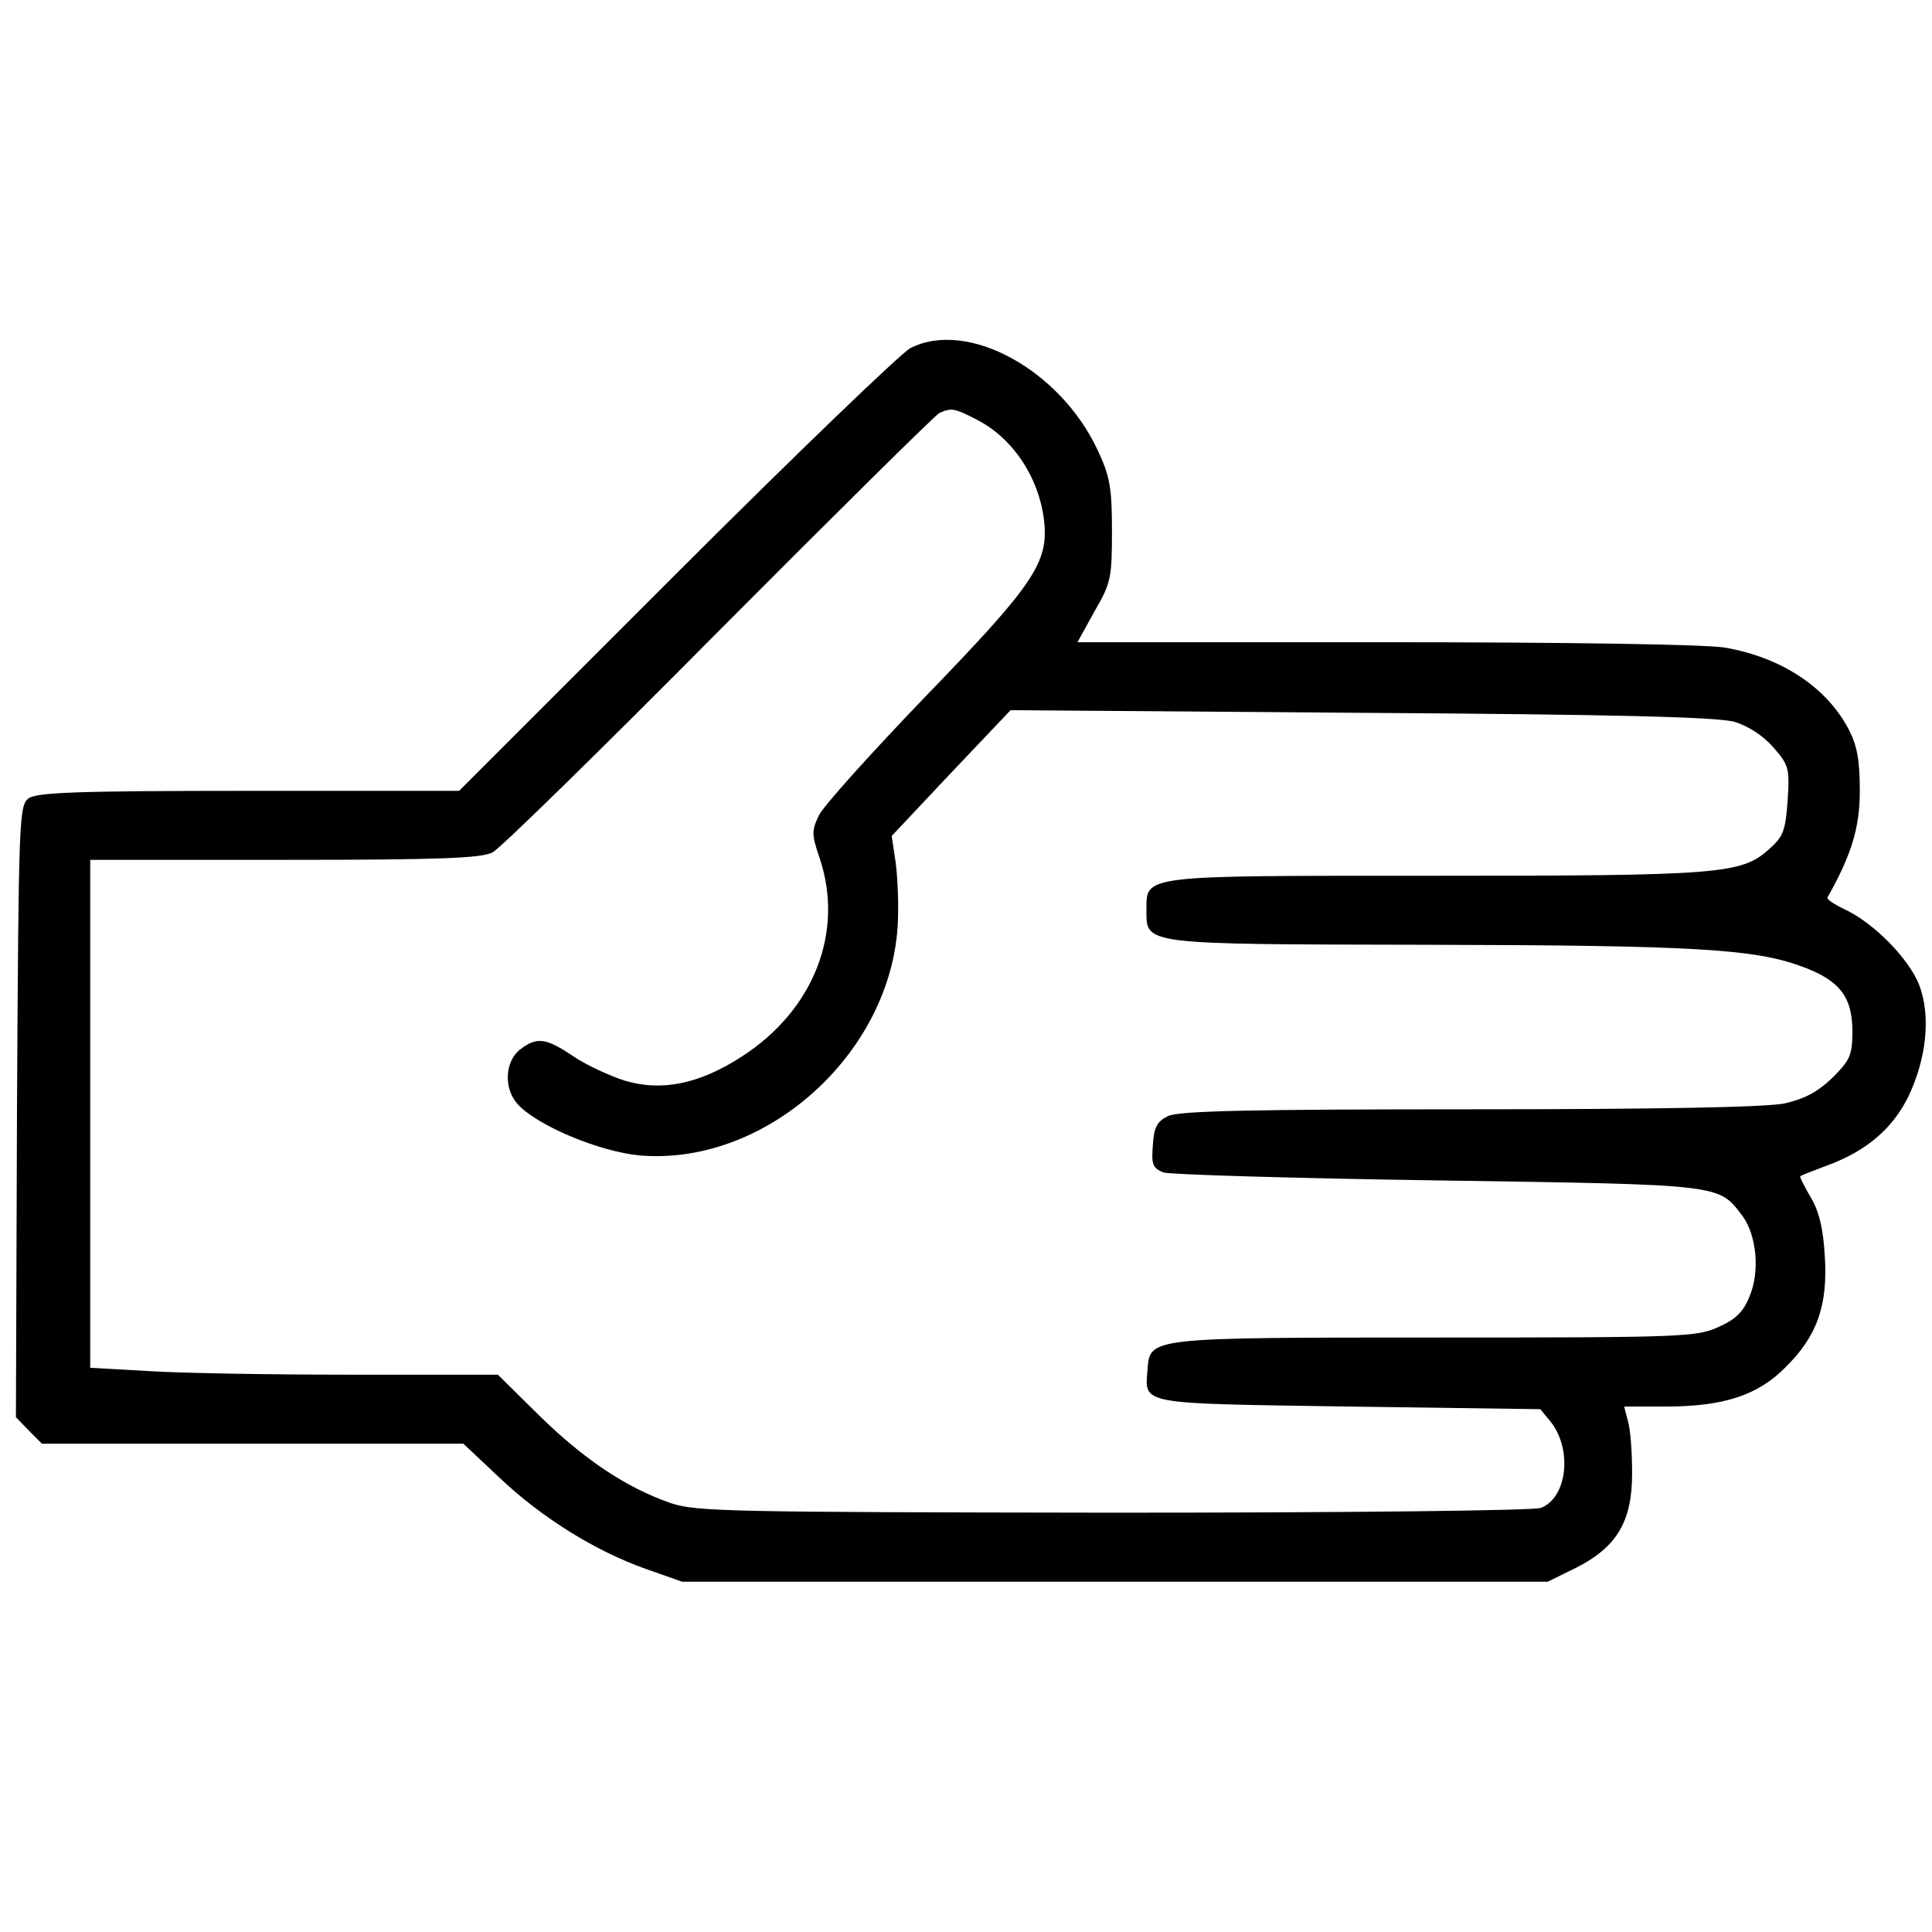
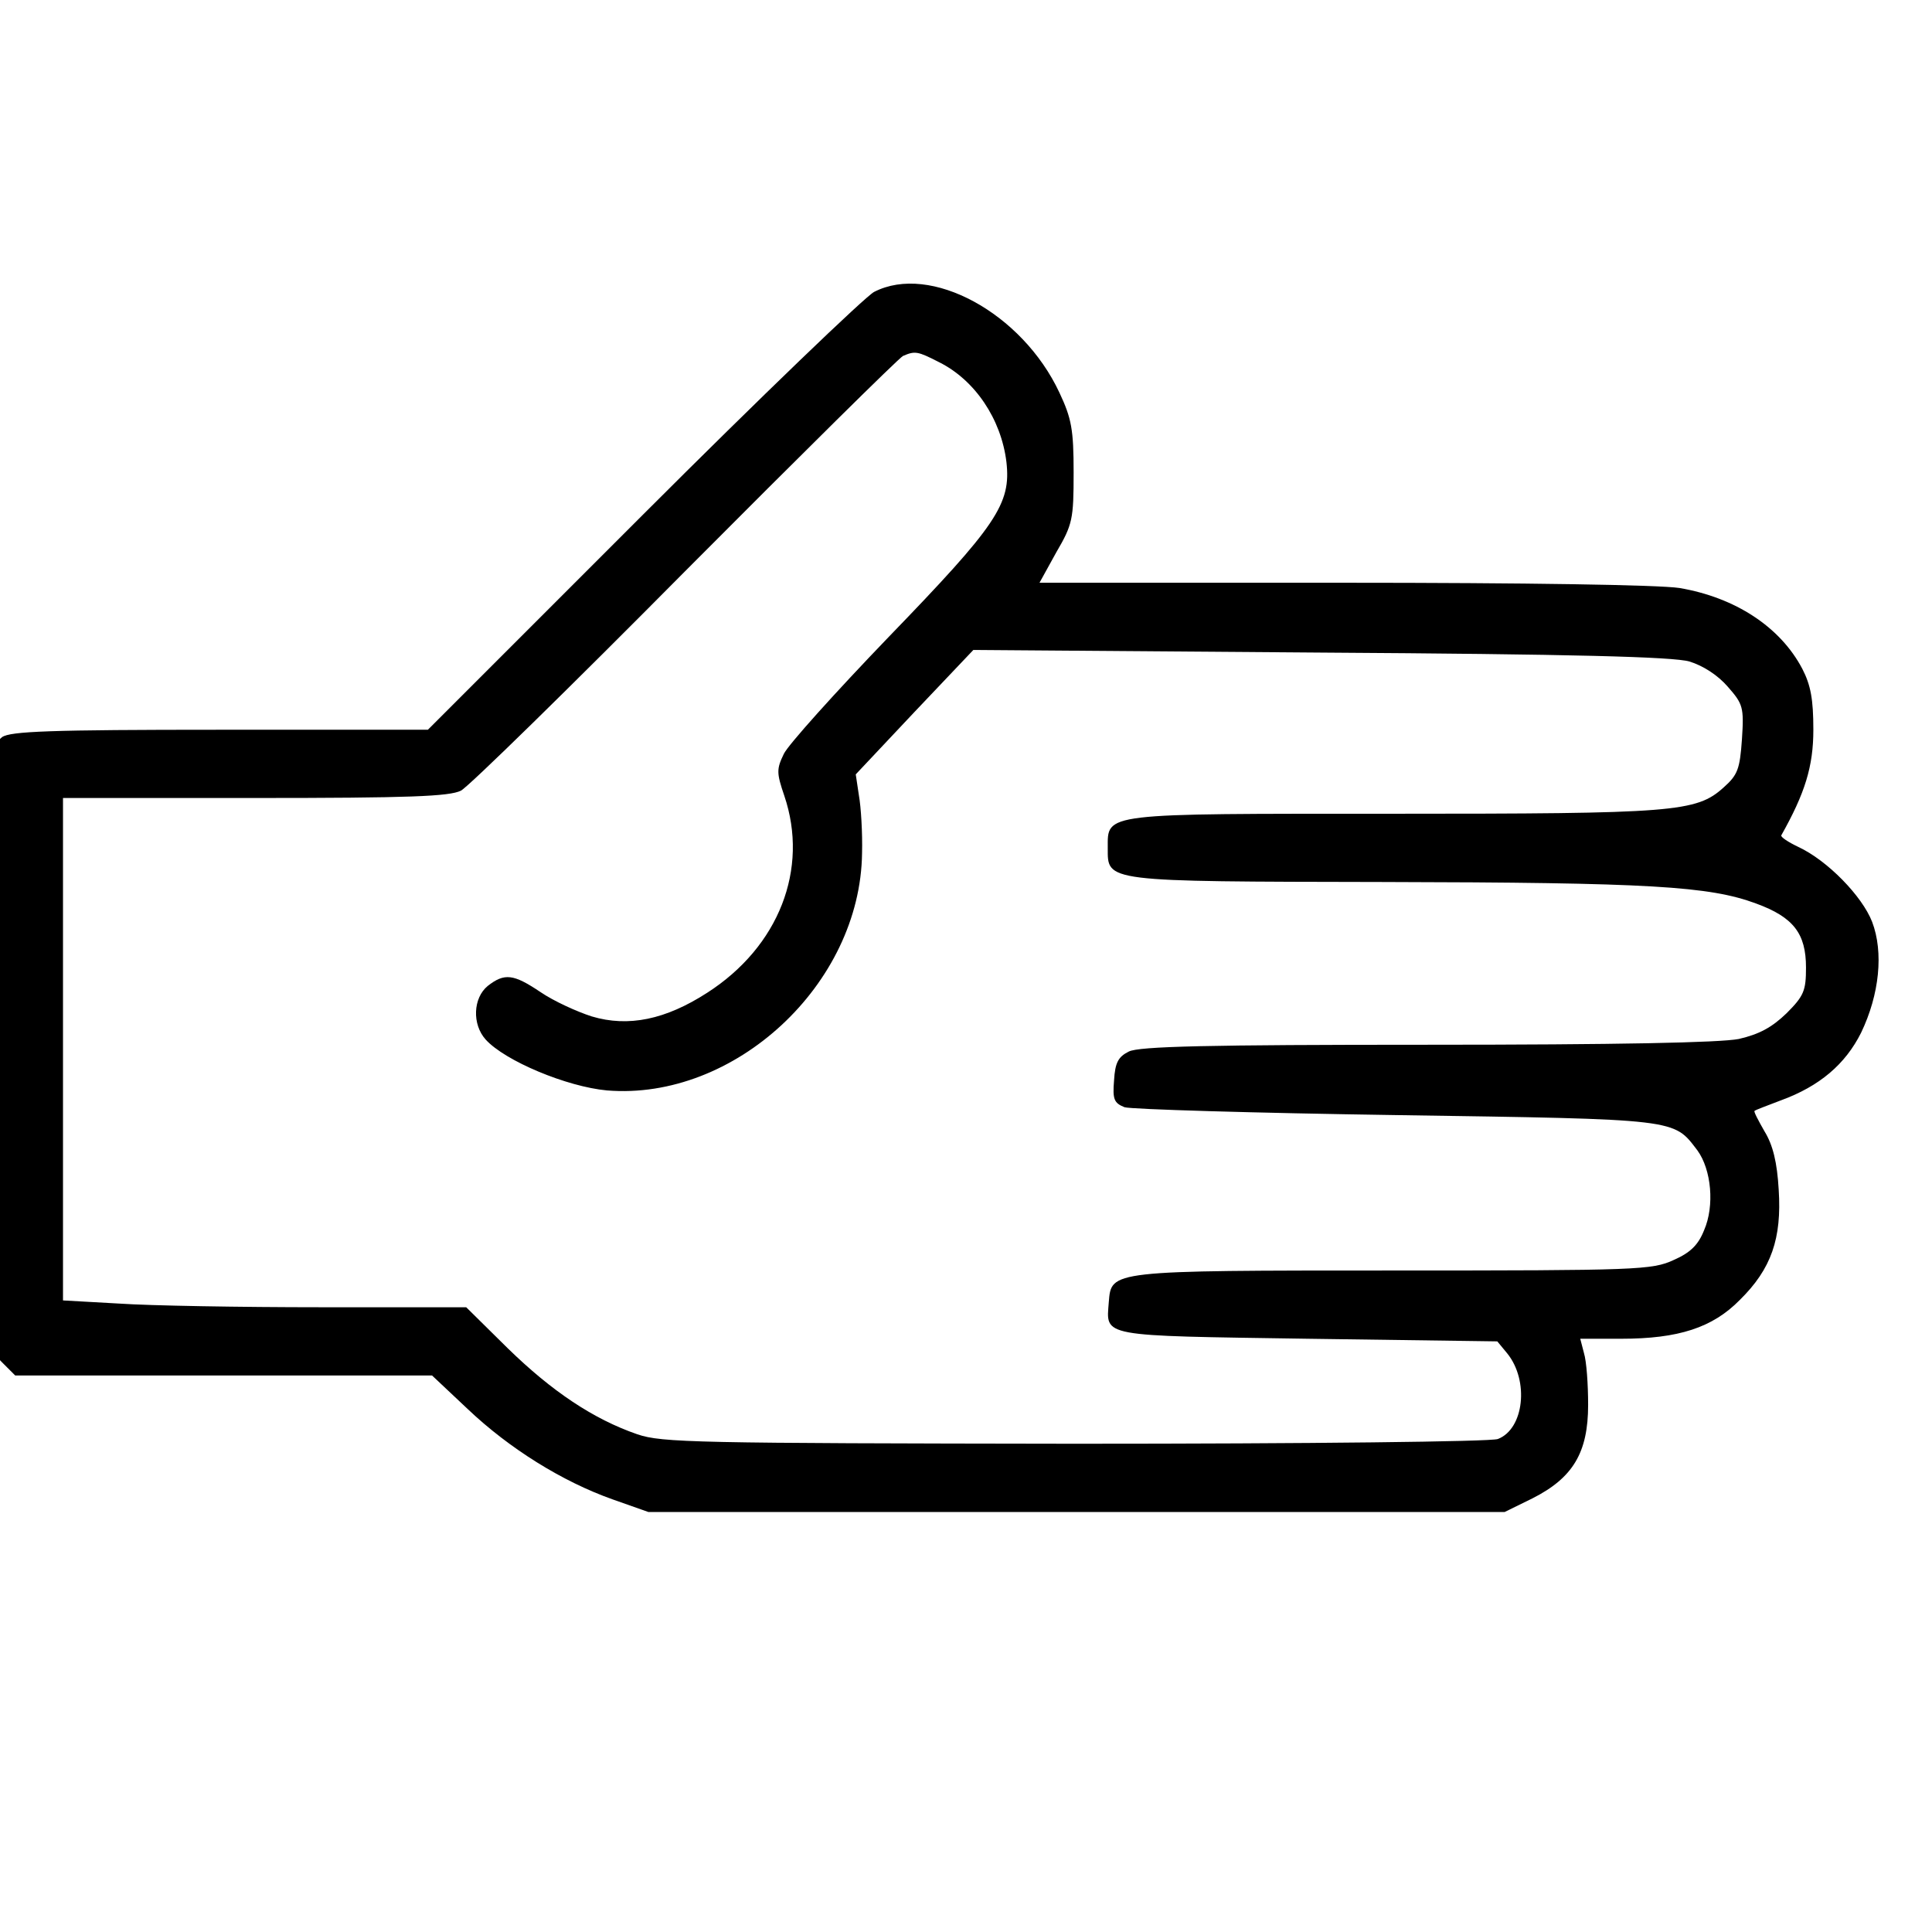
- <svg xmlns="http://www.w3.org/2000/svg" version="1.0" width="42" height="42" viewBox="0 0 364 238" preserveAspectRatio="xMidYMid meet">
-   <g transform="translate(0,238) scale(0.1,-0.1)" fill="#000000" stroke="none">
+ <svg xmlns="http://www.w3.org/2000/svg" version="1.0" width="42" height="42" viewBox="0 0 368 194" preserveAspectRatio="xMidYMid meet">
+   <g transform="translate(-5,204) scale(0.1,-0.10)" fill="#000000" stroke="none">
    <path d="M1715 2354 c-16 -8 -215 -199 -440 -424 l-410 -410 -396 0 c-325 0 -399 -3 -415 -14 -18 -14 -19 -33 -22 -590 l-2 -576 24 -25 25 -25 397 0 397 0 68 -64 c79 -75 180 -138 276 -172 l68 -24 816 0 815 0 53 26 c77 39 106 87 106 178 0 39 -3 83 -8 99 l-7 27 78 0 c109 0 174 21 226 74 60 59 80 117 74 210 -3 52 -11 85 -27 111 -12 21 -21 38 -19 39 2 2 24 10 50 20 74 27 123 69 153 129 35 73 43 153 21 211 -19 49 -85 117 -141 143 -19 9 -34 19 -32 22 45 80 61 131 61 201 0 58 -5 85 -21 116 -42 80 -128 136 -234 154 -39 6 -292 10 -642 10 l-577 0 32 58 c31 53 33 63 33 152 0 82 -4 103 -27 152 -71 152 -246 247 -353 192z m124 -134 c68 -34 118 -108 128 -190 9 -80 -18 -120 -225 -334 -101 -105 -191 -205 -199 -222 -14 -29 -14 -36 1 -80 47 -139 -10 -287 -147 -375 -79 -51 -150 -66 -220 -45 -28 9 -72 29 -97 46 -52 35 -69 37 -101 12 -28 -23 -30 -73 -4 -102 37 -41 155 -90 231 -97 243 -20 483 202 486 452 1 38 -2 88 -6 110 l-6 40 112 119 112 118 660 -5 c481 -3 673 -8 704 -17 26 -8 54 -26 73 -48 29 -33 31 -39 27 -100 -4 -57 -8 -68 -35 -92 -52 -47 -94 -50 -631 -50 -555 0 -542 2 -542 -65 0 -65 -10 -64 525 -65 508 -1 621 -8 710 -41 71 -26 95 -57 95 -122 0 -44 -4 -54 -37 -87 -28 -27 -52 -40 -91 -49 -36 -7 -229 -11 -595 -11 -415 0 -548 -3 -567 -13 -20 -10 -26 -21 -28 -55 -3 -36 0 -43 20 -51 13 -4 246 -11 518 -15 540 -8 527 -7 573 -67 27 -37 33 -106 13 -152 -11 -28 -26 -43 -58 -57 -41 -19 -69 -20 -533 -20 -543 0 -538 0 -543 -60 -5 -67 -20 -64 379 -70 l361 -5 19 -23 c42 -52 32 -144 -18 -163 -14 -5 -356 -9 -806 -9 -722 1 -786 2 -833 18 -84 29 -163 82 -247 164 l-79 78 -277 0 c-153 0 -326 3 -384 7 l-107 6 0 479 0 478 365 0 c295 0 371 3 393 14 15 8 207 196 427 418 220 221 407 406 415 410 23 10 28 9 69 -12z" />
  </g>
</svg>
